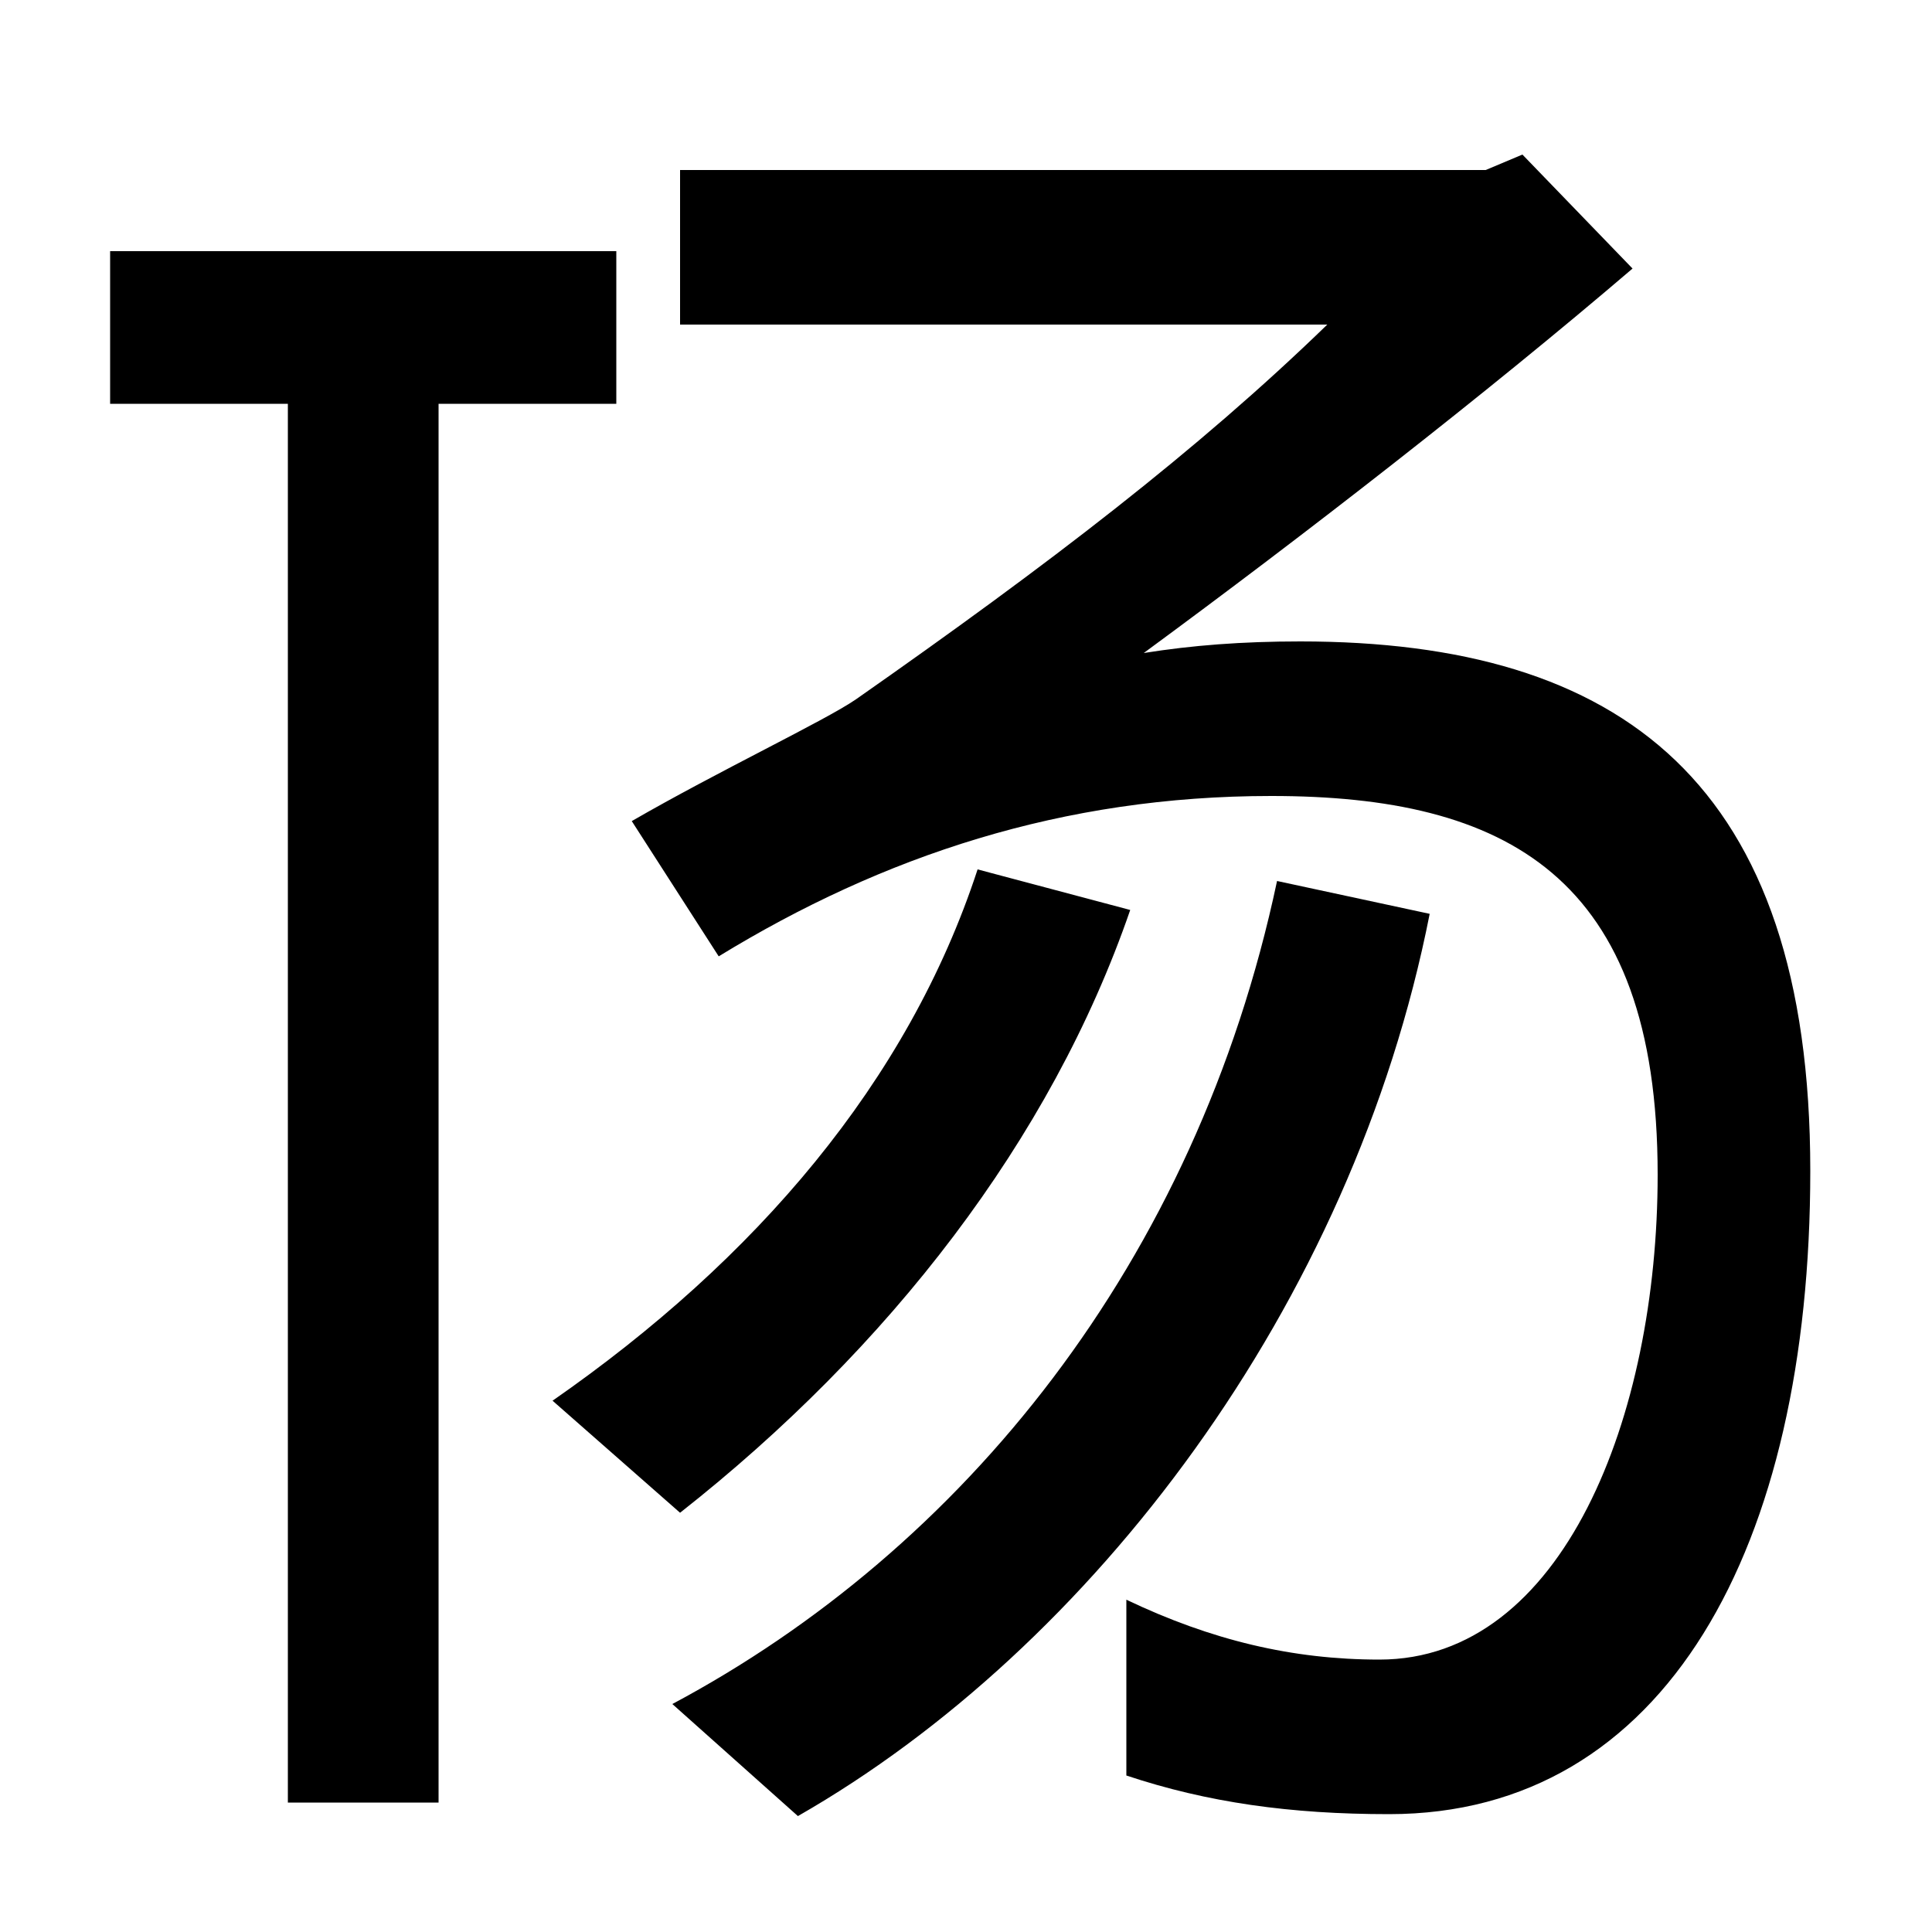
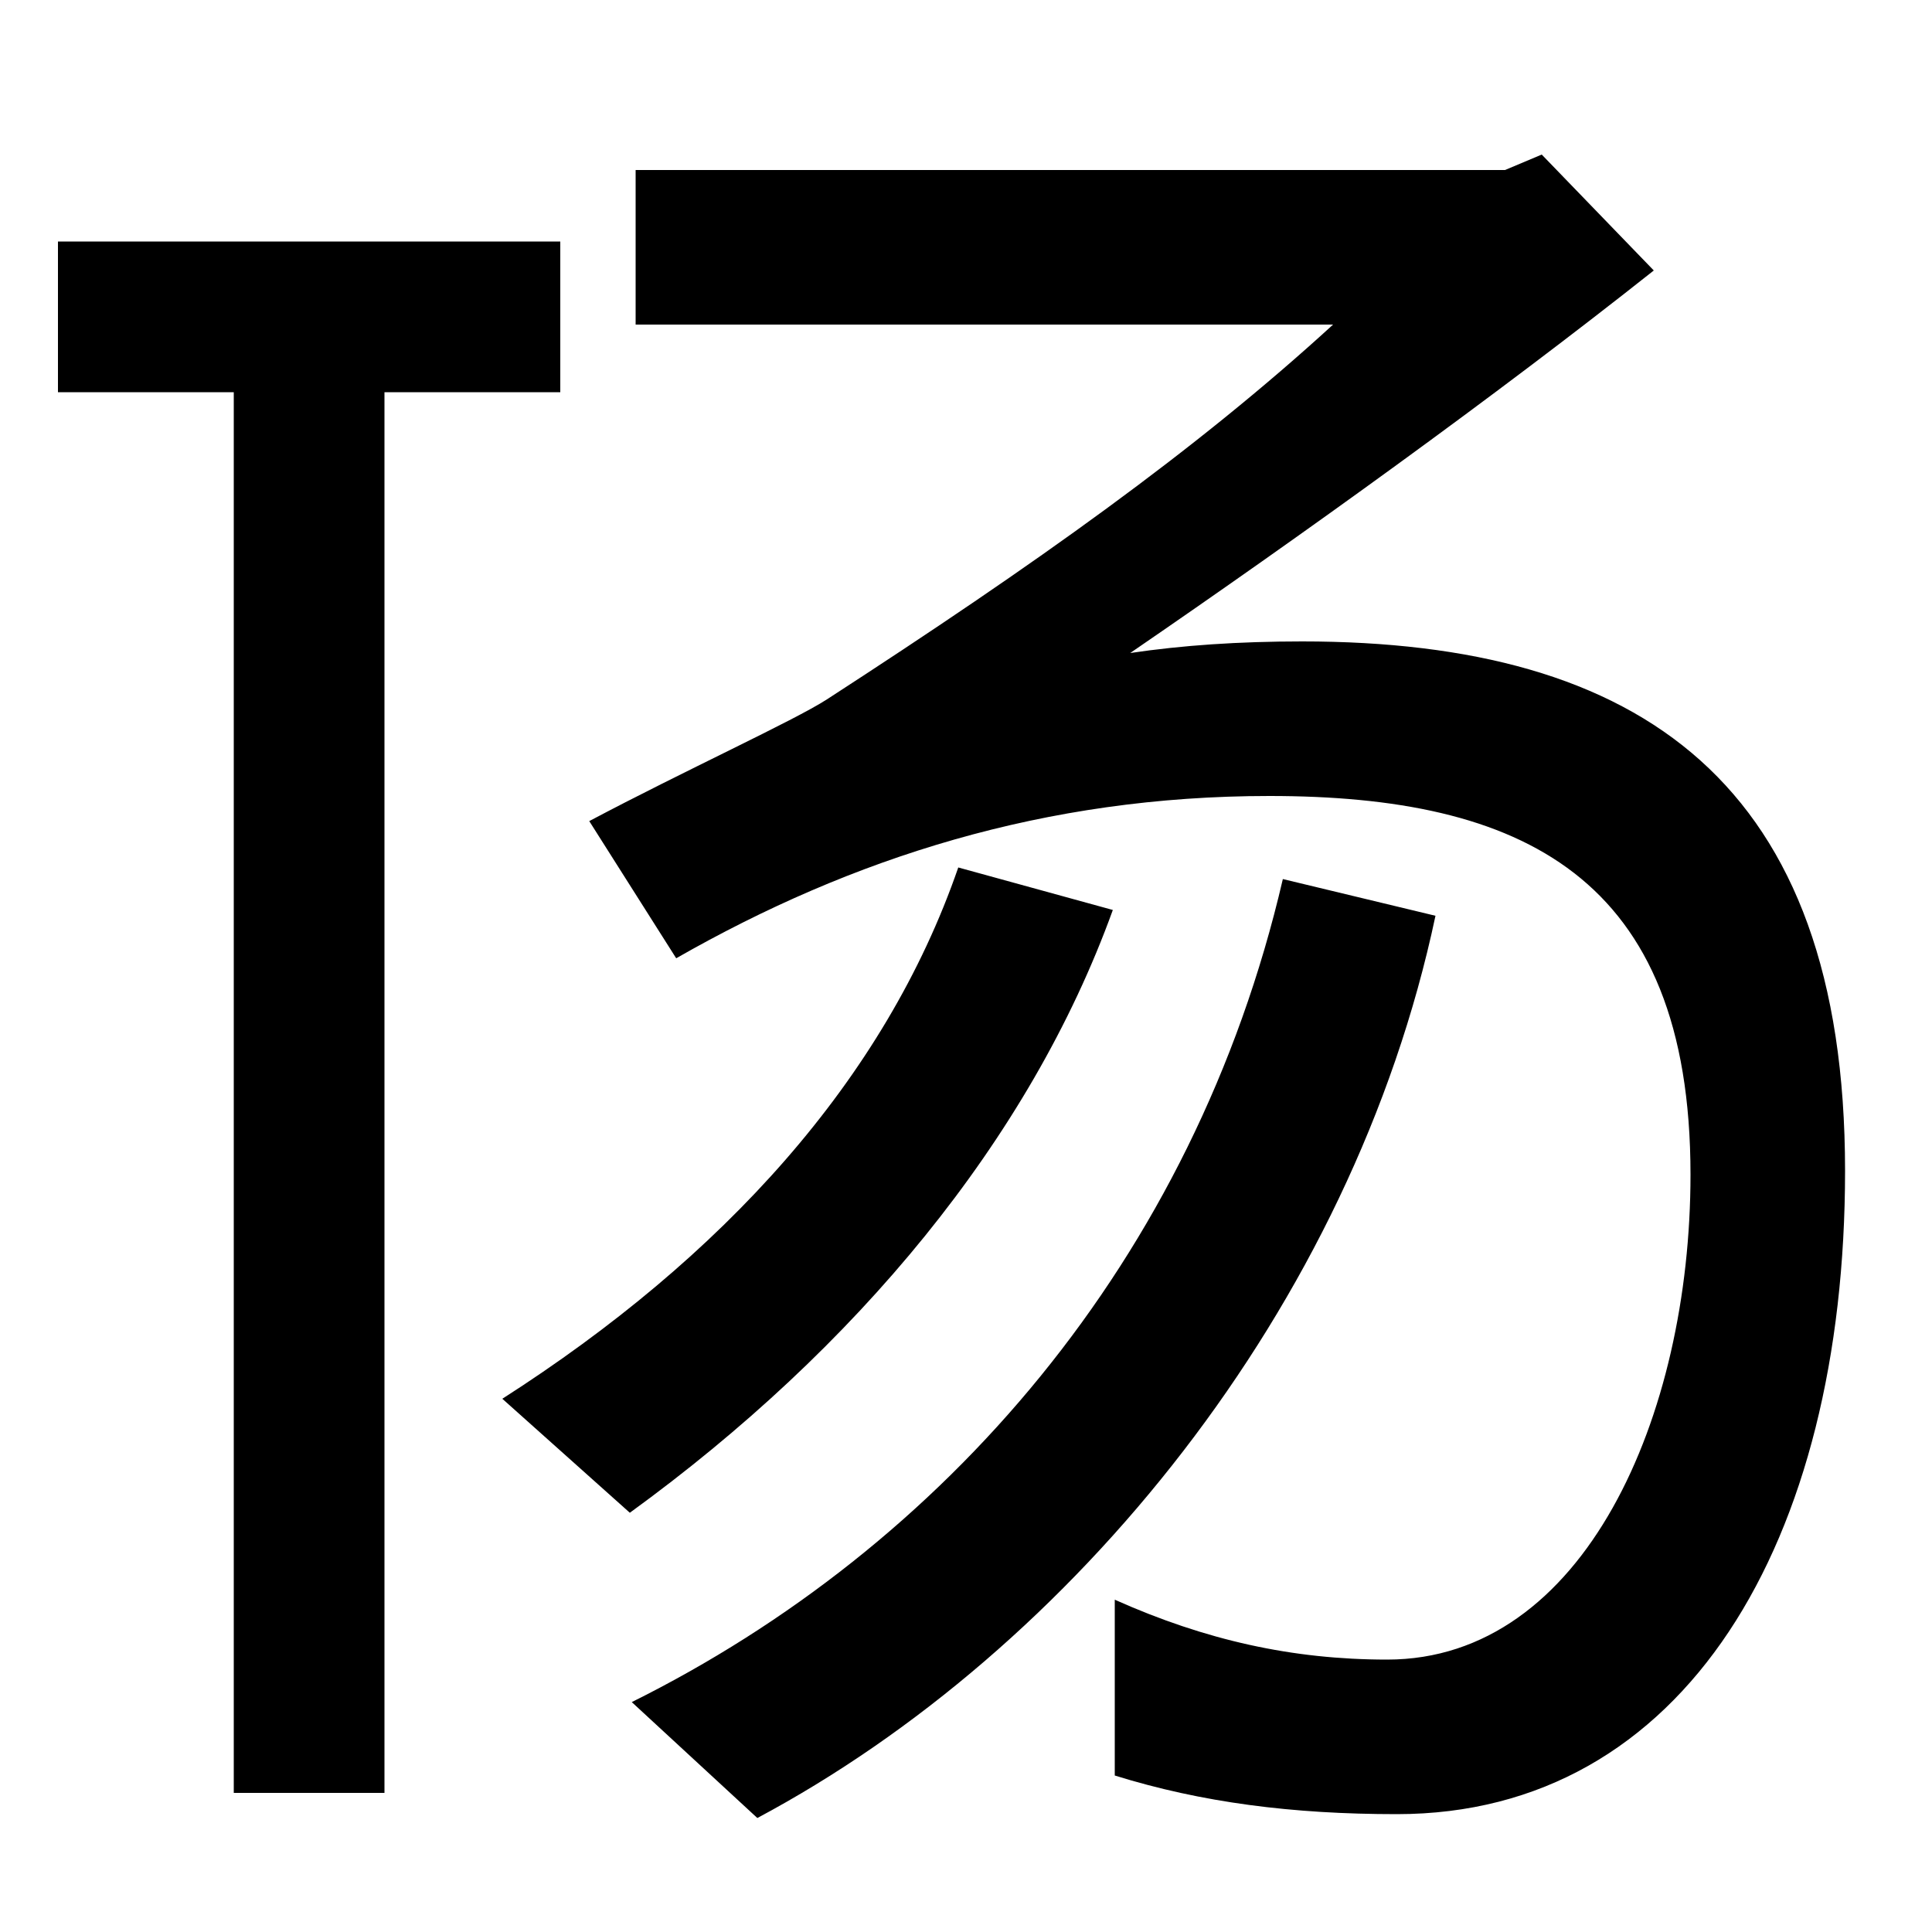
<svg xmlns="http://www.w3.org/2000/svg" width="1000" height="1000">
-   <path d="M57 671H319V750H57ZM227 713H149V-53H227ZM719 -59C862 -59 937 79 937 274C937 475 839 548 673 548C643 548 617 546 592 542C675 603 769 676 845 741L788 800L769 792H352V712H687C620 647 543 588 443 518C427 507 372 481 327 455L372 385C457 437 550 468 658 468C779 468 858 427 858 272C858 147 809 21 714 21C669 21 627 31 583 52V-39C625 -53 668 -59 719 -59ZM286 155 352 97C460 182 544 290 585 409L506 430C470 320 391 228 286 155ZM348 -2 413 -60C565 27 700 204 740 407L661 424C619 226 498 78 348 -2Z" transform="translate(0, 880) scale(1,-1)" />
+   <path d="M30 677H290V755H30ZM199 718H121V-48H199ZM723 -59C872 -59 955 82 955 274C955 475 849 548 674 548C641 548 612 546 585 542C674 603 774 675 856 740L798 800L779 792H329V712H690C619 647 536 588 428 518C411 507 354 481 305 455L350 384C441 436 541 468 657 468C787 468 875 427 875 272C875 147 820 21 718 21C669 21 624 31 577 52V-39C622 -53 669 -59 723 -59ZM260 156 326 97C443 182 533 290 576 409L496 431C458 321 374 229 260 156ZM327 -1 392 -61C555 26 700 203 743 406L664 425C618 227 488 79 327 -1Z" transform="translate(0, 880) scale(1,-1)" />
</svg>
